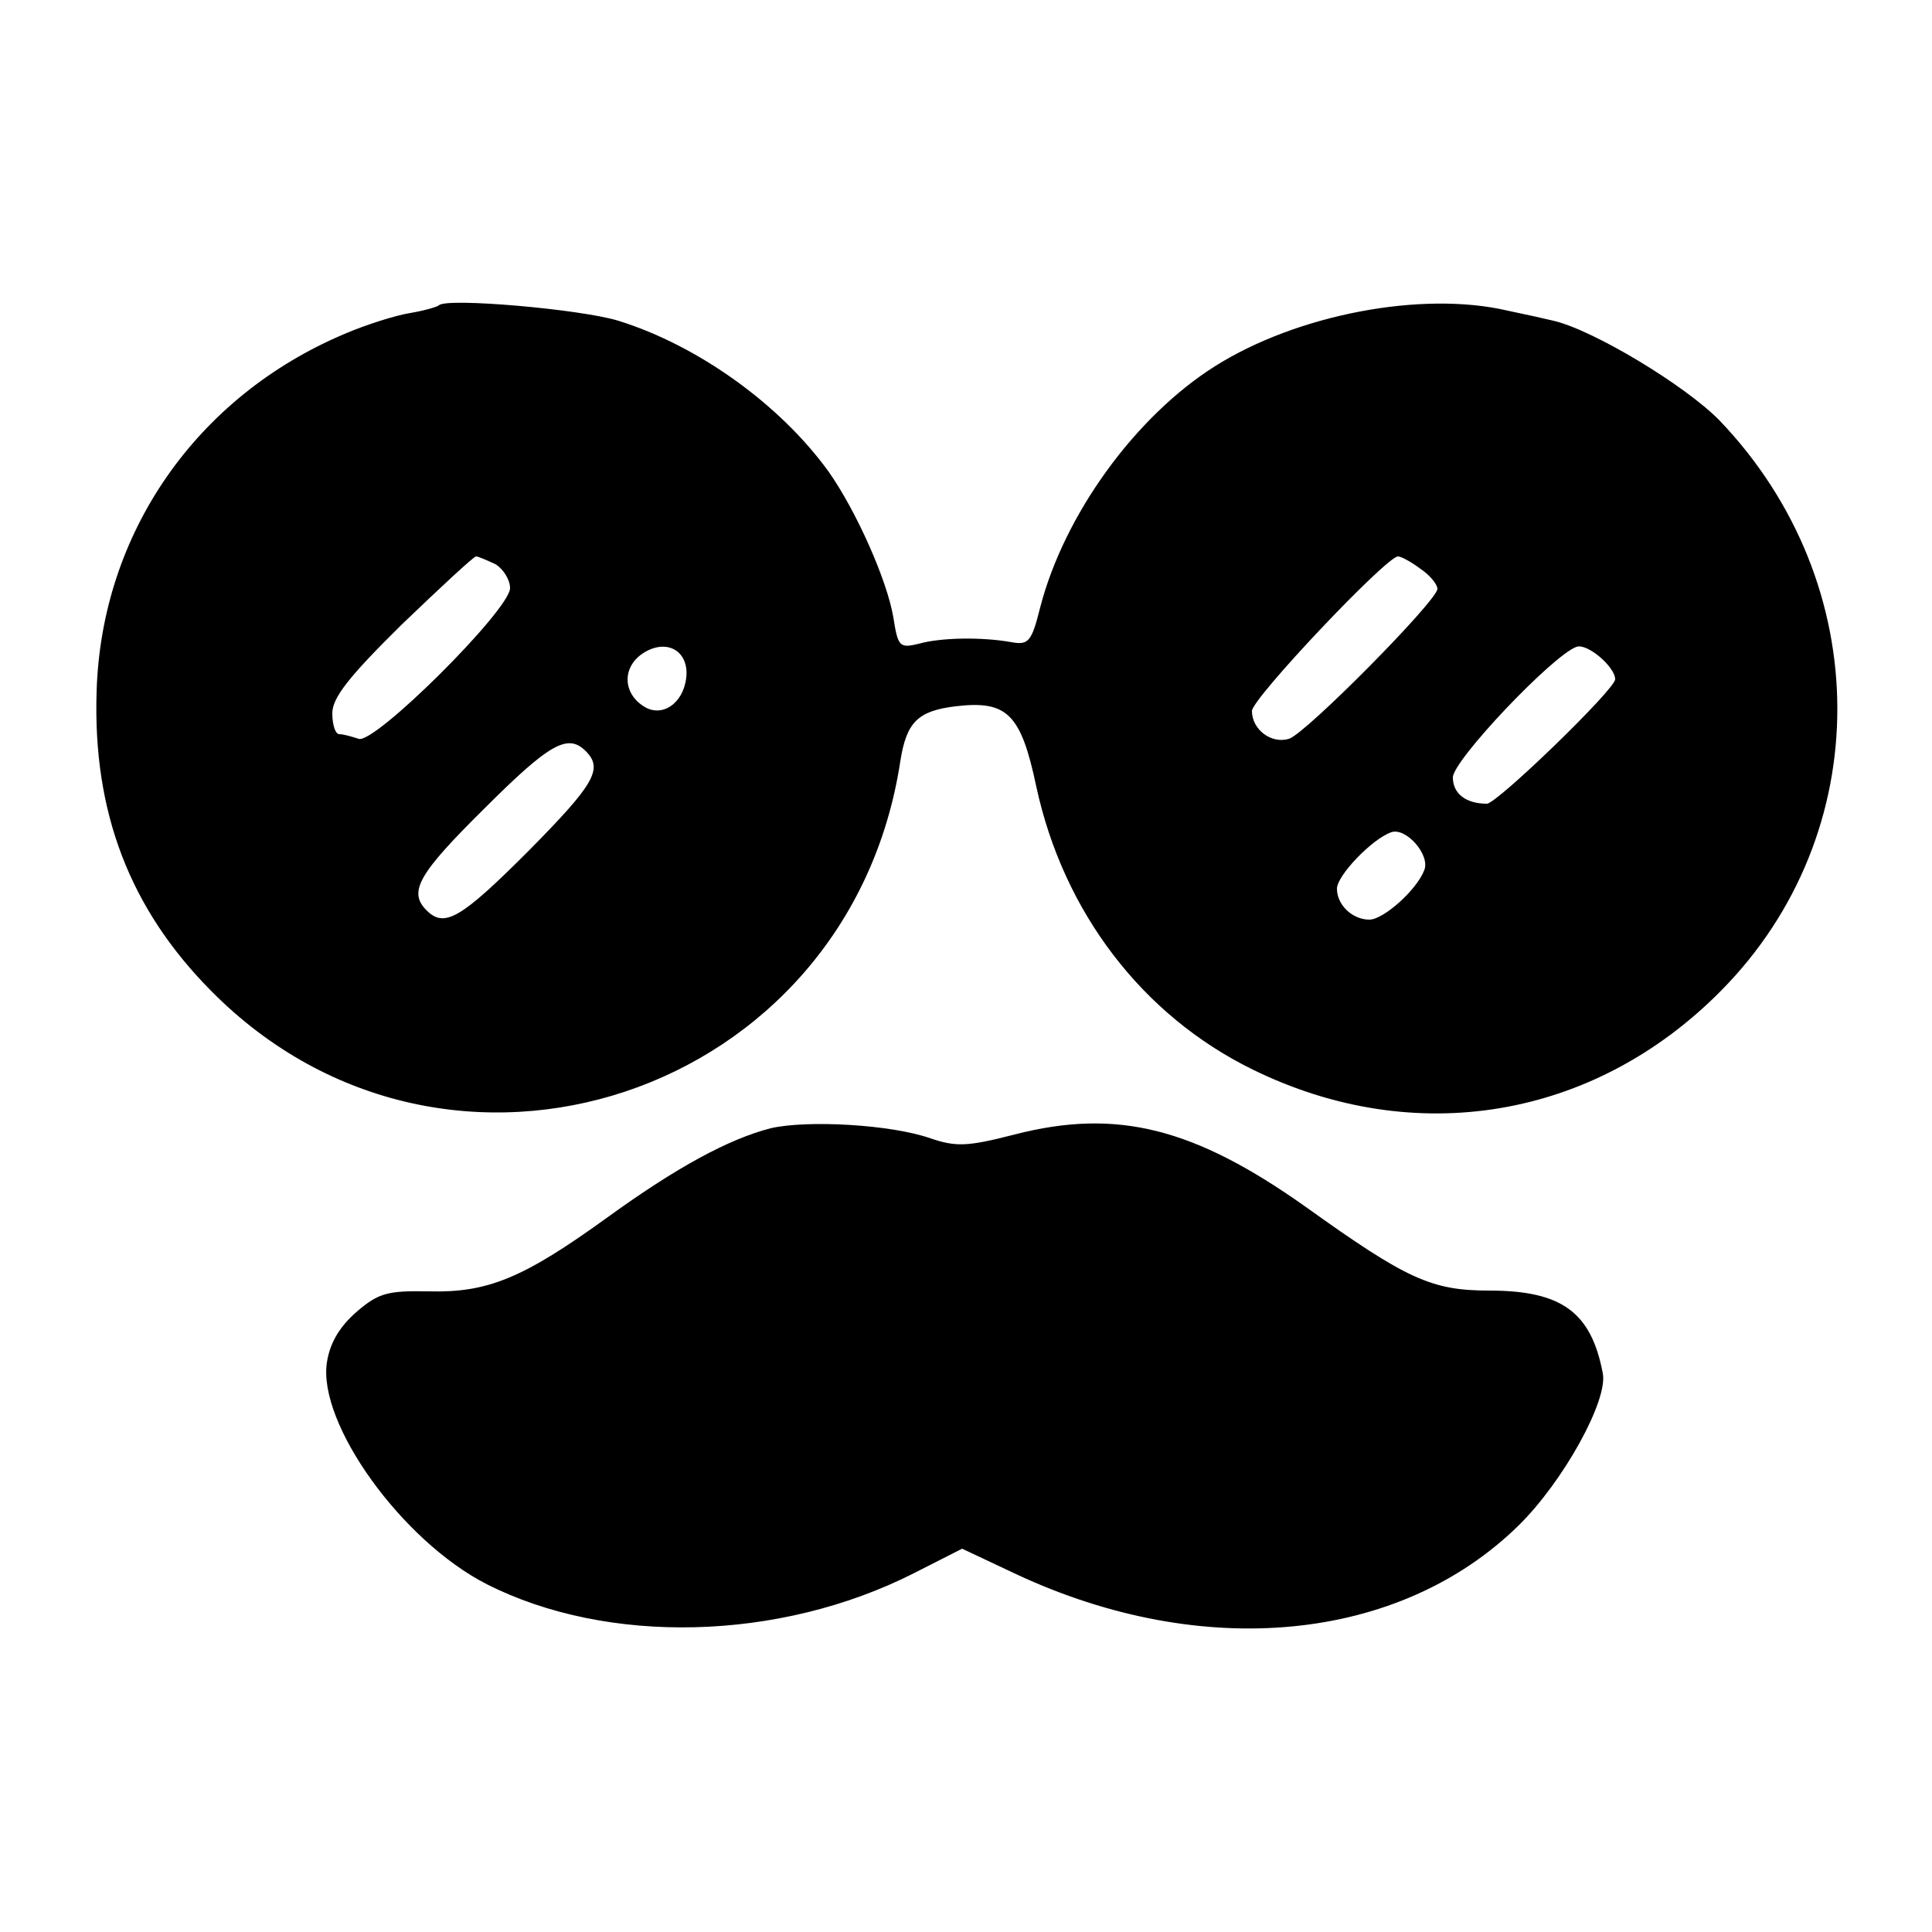
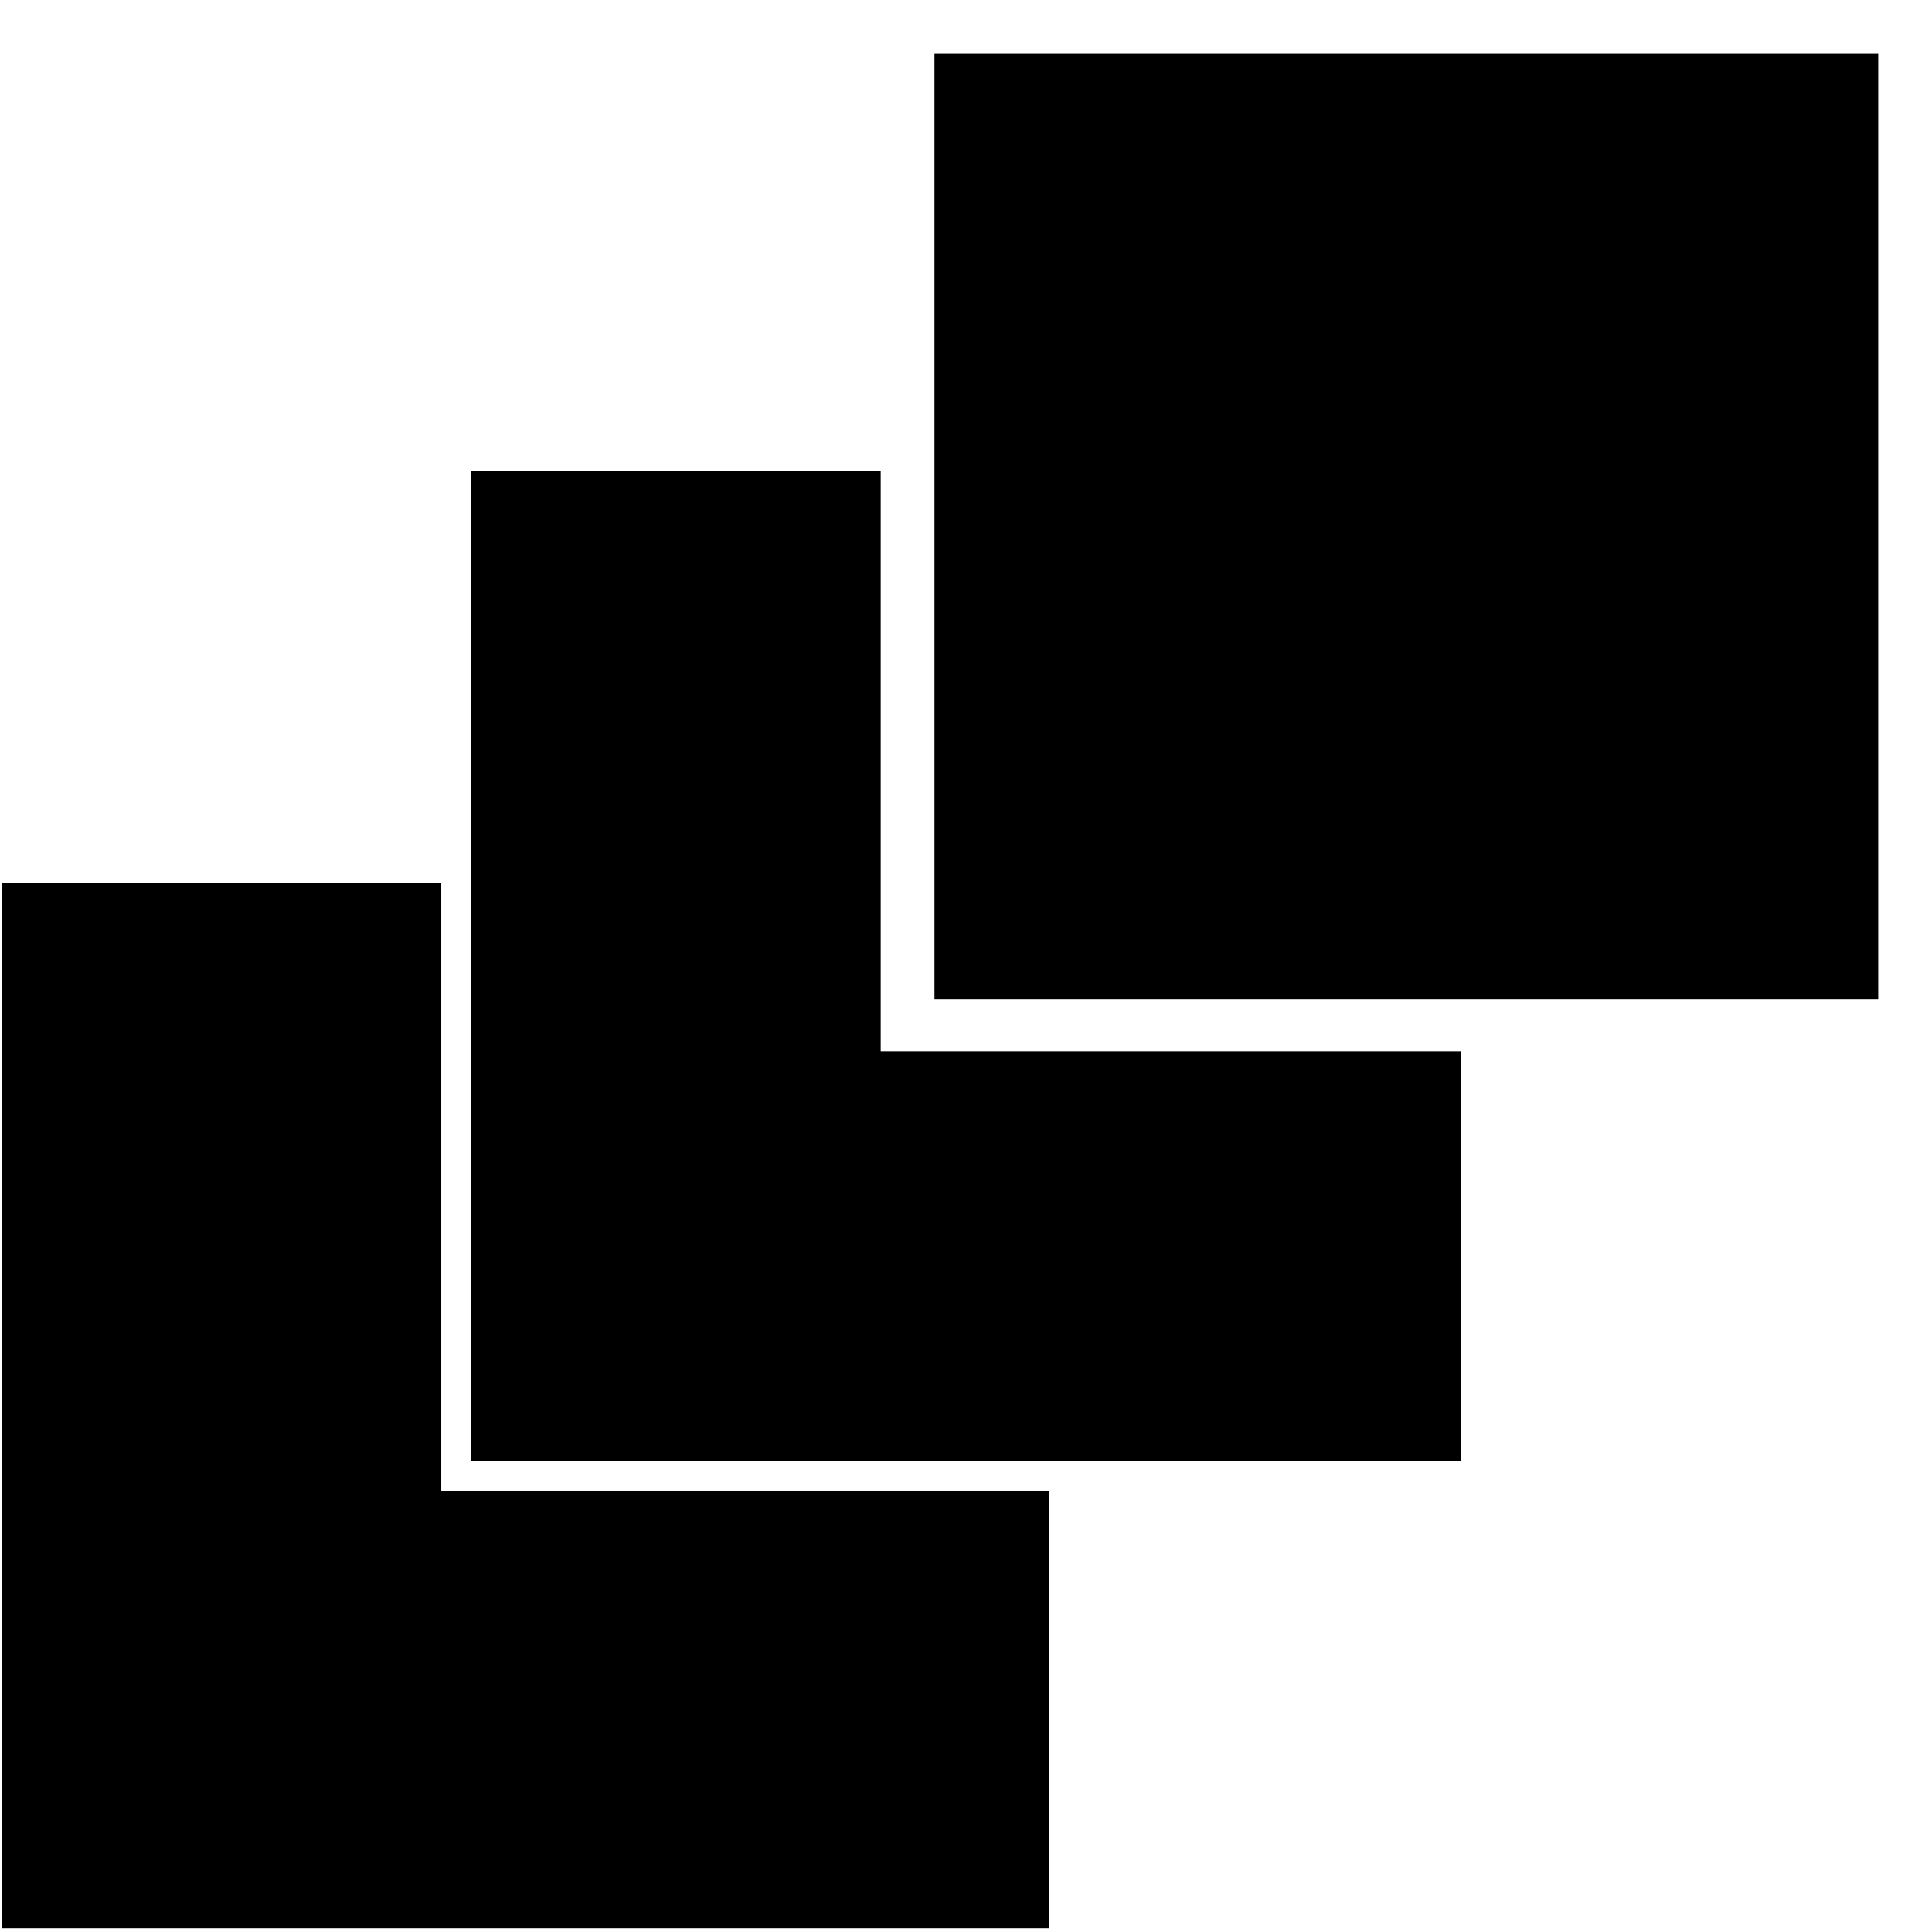
- <svg xmlns="http://www.w3.org/2000/svg" version="1.0" width="250pt" height="250pt" viewBox="0 0 250 250" preserveAspectRatio="xMidYMid meet">
-   <g transform="translate(0,250) scale(0.1,-0.1)" fill="#000000" stroke="none">
-     <path d="M568 2105 c-2 -2 -19 -7 -37 -10 -19 -3 -57 -15 -85 -27 -192 -81 -315 -258 -321 -463 -5 -156 43 -281 148 -387 306 -310 826 -137 892 297 8 51 23 65 71 71 67 8 85 -9 105 -104 35 -162 137 -296 280 -366 210 -103 442 -64 606 102 201 203 201 526 -2 738 -44 45 -163 117 -215 129 -8 2 -35 8 -59 13 -111 26 -273 -5 -379 -72 -103 -65 -195 -192 -226 -312 -11 -44 -15 -49 -37 -45 -39 7 -92 6 -120 -2 -25 -6 -27 -4 -33 34 -8 48 -48 138 -84 189 -63 87 -169 163 -272 195 -49 15 -222 30 -232 20z m73 -335 c10 -6 19 -20 19 -31 0 -28 -176 -203 -196 -195 -9 3 -20 6 -25 6 -5 0 -9 12 -9 27 0 20 21 47 90 115 50 48 93 88 96 88 3 0 14 -5 25 -10z m1197 -6 c12 -8 22 -20 22 -26 0 -15 -170 -187 -192 -194 -23 -7 -48 12 -48 36 0 16 174 200 189 200 4 0 17 -7 29 -16z m-950 -141 c-4 -34 -32 -52 -55 -37 -27 17 -28 50 -2 68 31 21 61 4 57 -31z m1202 -2 c0 -13 -153 -161 -166 -161 -27 0 -44 13 -44 34 0 22 129 158 160 169 14 5 50 -26 50 -42z m-1332 -93 c23 -23 11 -43 -75 -130 -87 -87 -108 -99 -131 -76 -24 24 -11 47 75 132 85 85 108 97 131 74z m1085 -154 c-10 -26 -53 -64 -71 -64 -22 0 -42 19 -42 40 0 17 45 64 70 73 19 7 51 -29 43 -49z" />
-     <path d="M997 1040 c-54 -14 -121 -50 -212 -116 -108 -78 -154 -97 -230 -95 -53 1 -65 -2 -93 -26 -22 -19 -35 -40 -39 -66 -12 -79 97 -231 207 -287 156 -79 378 -74 552 14 l63 32 70 -33 c242 -113 496 -88 650 63 58 57 116 162 109 197 -15 79 -53 107 -147 107 -75 0 -107 15 -237 108 -145 103 -245 128 -377 94 -62 -16 -76 -16 -109 -5 -51 18 -160 24 -207 13z" />
+ <svg xmlns="http://www.w3.org/2000/svg" version="1.0" width="1042pt" height="1042pt" viewBox="0 0 1042 1042" preserveAspectRatio="xMidYMid meet">
+   <g transform="translate(0,1042) scale(0.1,-0.1)" fill="#000000" stroke="none">
+     <path d="M5040 7580 l0 -2550 2545 0 2545 0 0 2550 0 2550 -2545 0 -2545 0 0 -2550z" />
+     <path d="M2540 5210 l0 -2670 2670 0 2670 0 0 1105 0 1105 -1565 0 -1565 0 0 1565 0 1565 -1105 0 -1105 0 0 -2670z" />
+     <path d="M10 2840 l0 -2820 2825 0 2825 0 0 1180 0 1180 -1640 0 -1640 0 0 1640 0 1640 -1185 0 -1185 0 0 -2820z" />
  </g>
</svg>
